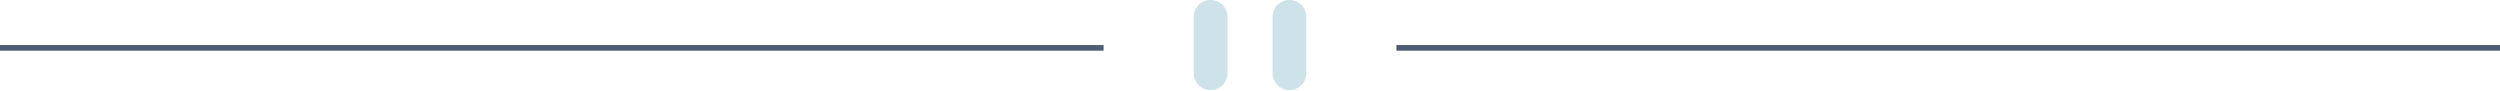
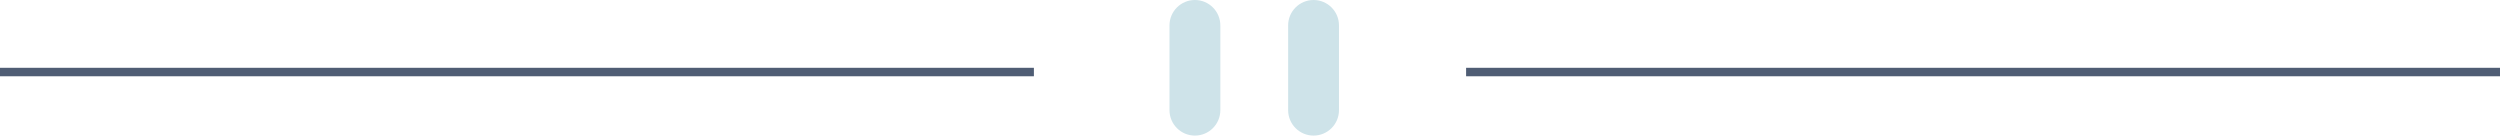
- <svg xmlns="http://www.w3.org/2000/svg" width="444" height="16">
+ <svg xmlns="http://www.w3.org/2000/svg" width="295" height="16">
  <g fill="none" fill-rule="evenodd">
-     <path fill="#4F5D74" d="M0 8h196v1H0zM248 8h196v1H248z" />
-     <g transform="translate(212)" fill="#CEE3E9">
+     <path fill="#4F5D74" d="M0 8h122v1H0zM173 8h122v1H173z" />
+     <g transform="translate(138)" fill="#CEE3E9">
      <rect width="6" height="16" rx="3" />
      <rect x="14" width="6" height="16" rx="3" />
    </g>
  </g>
</svg>
